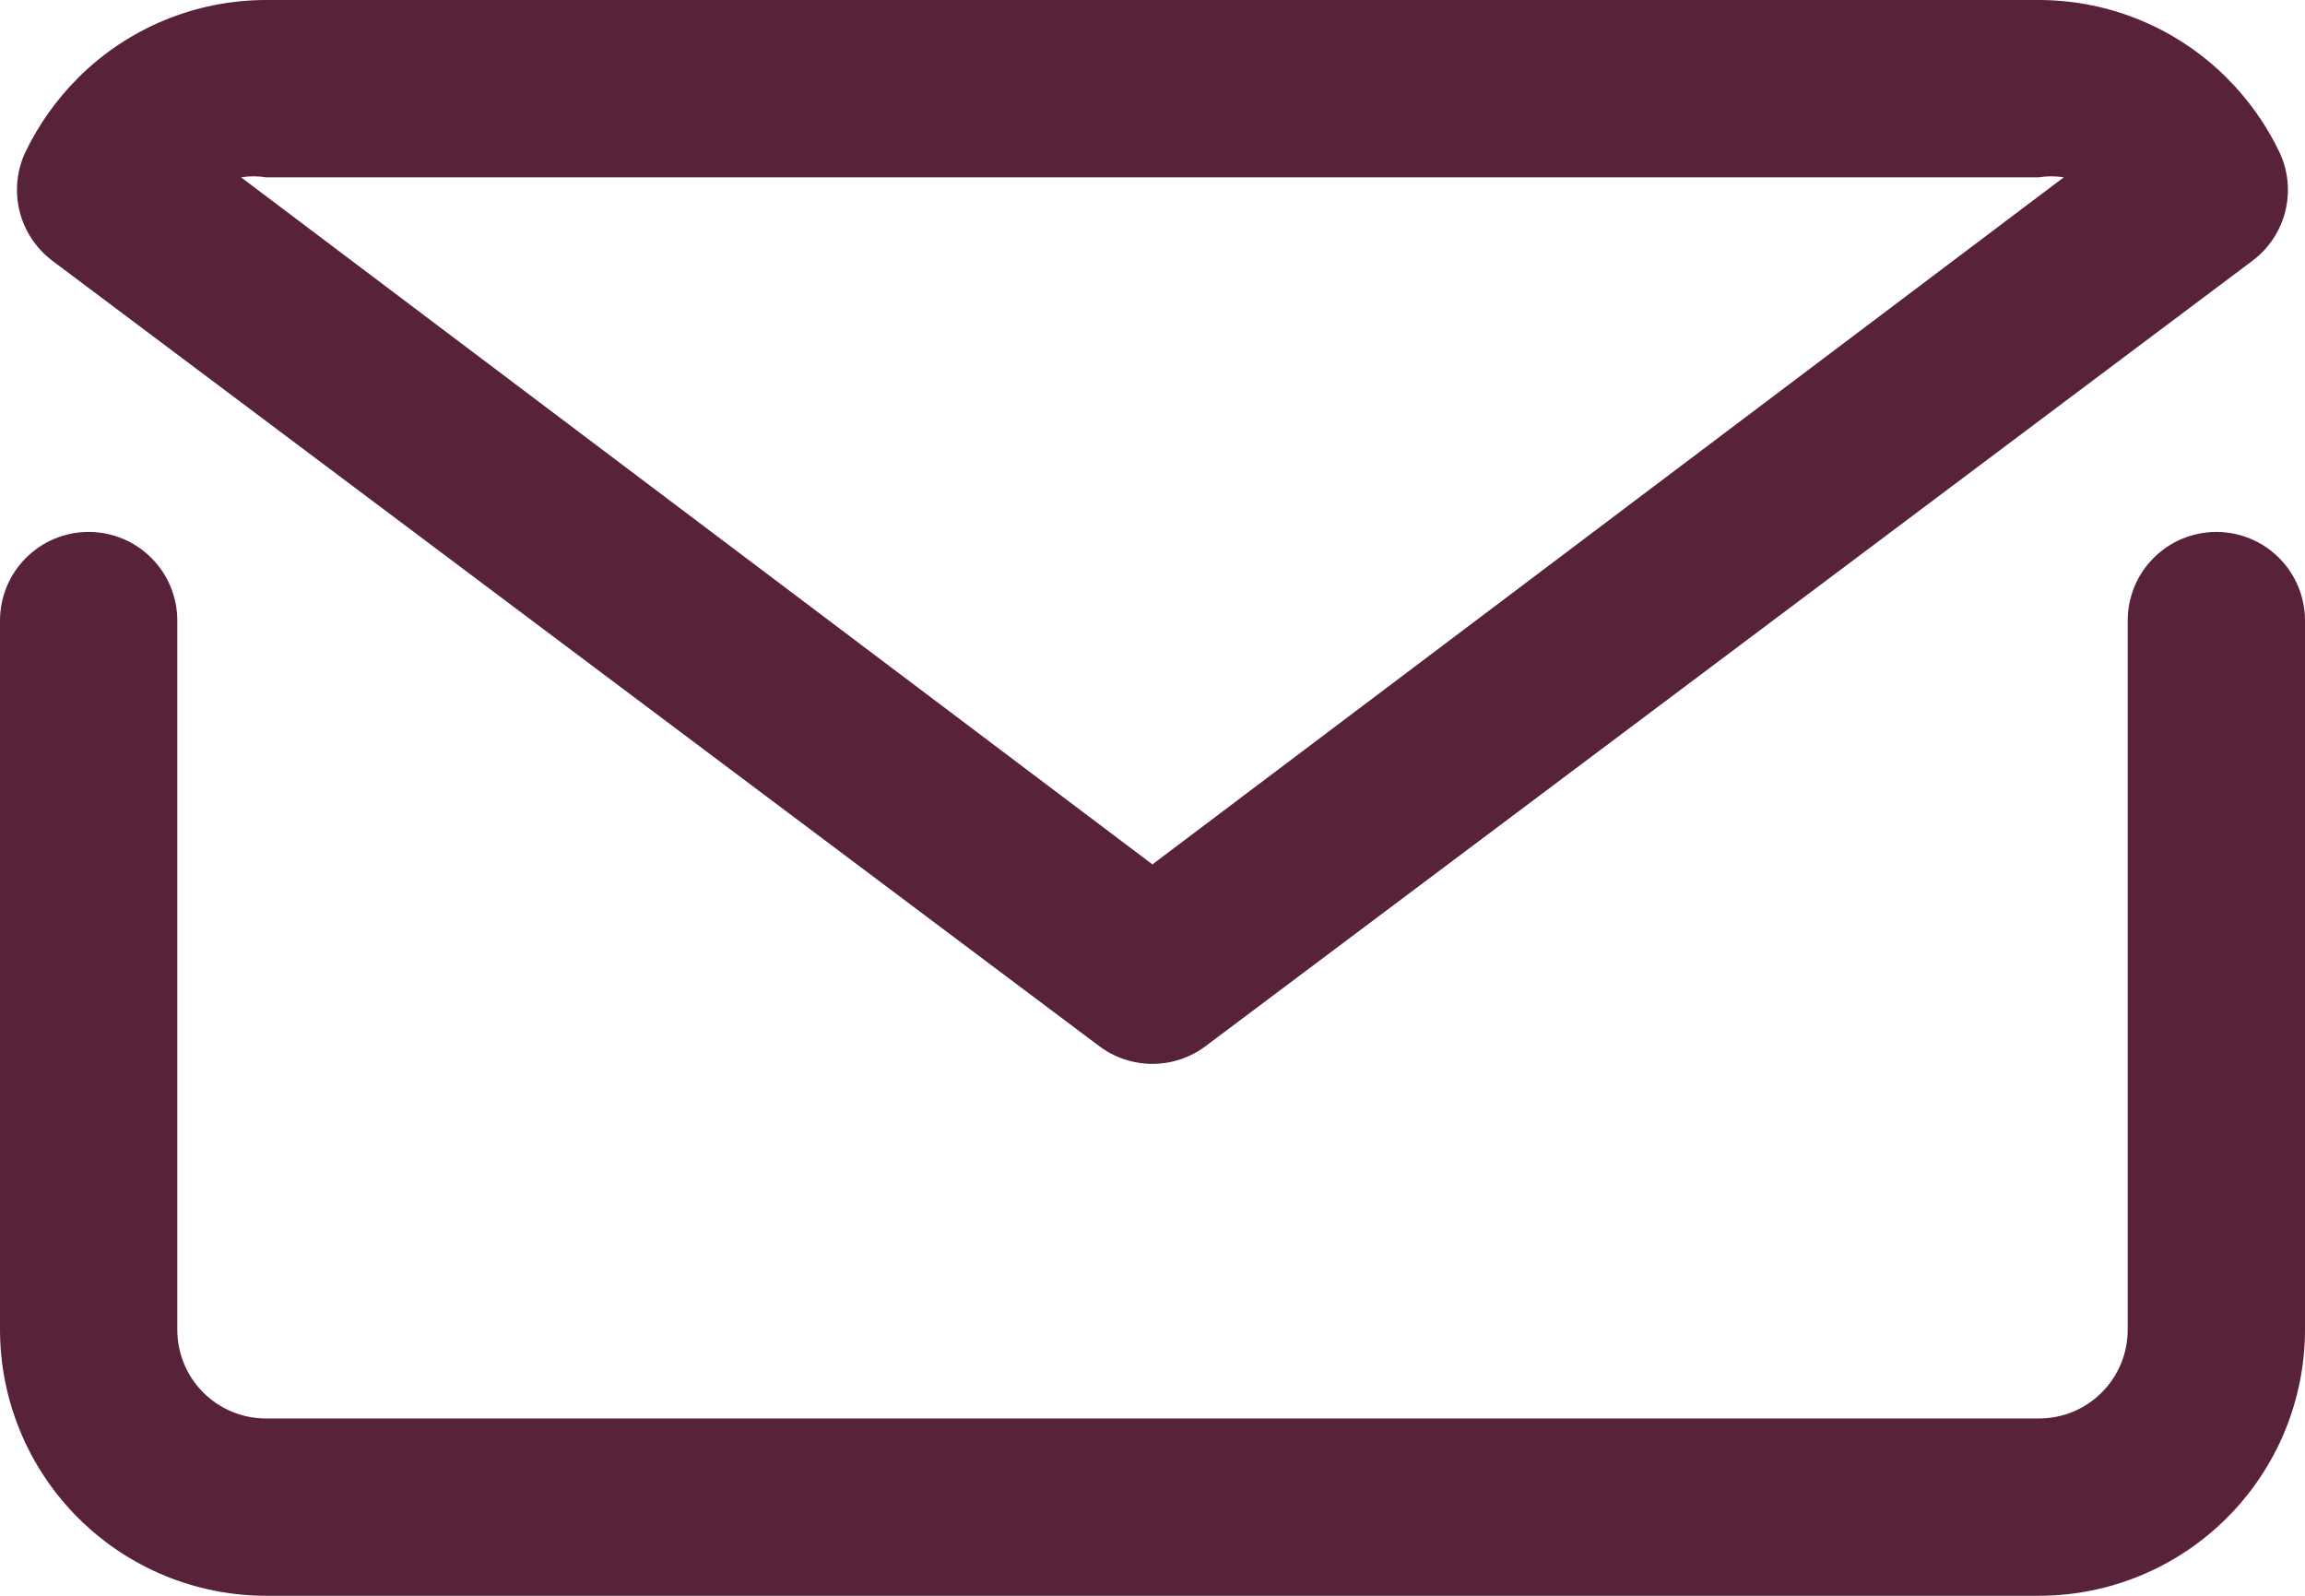
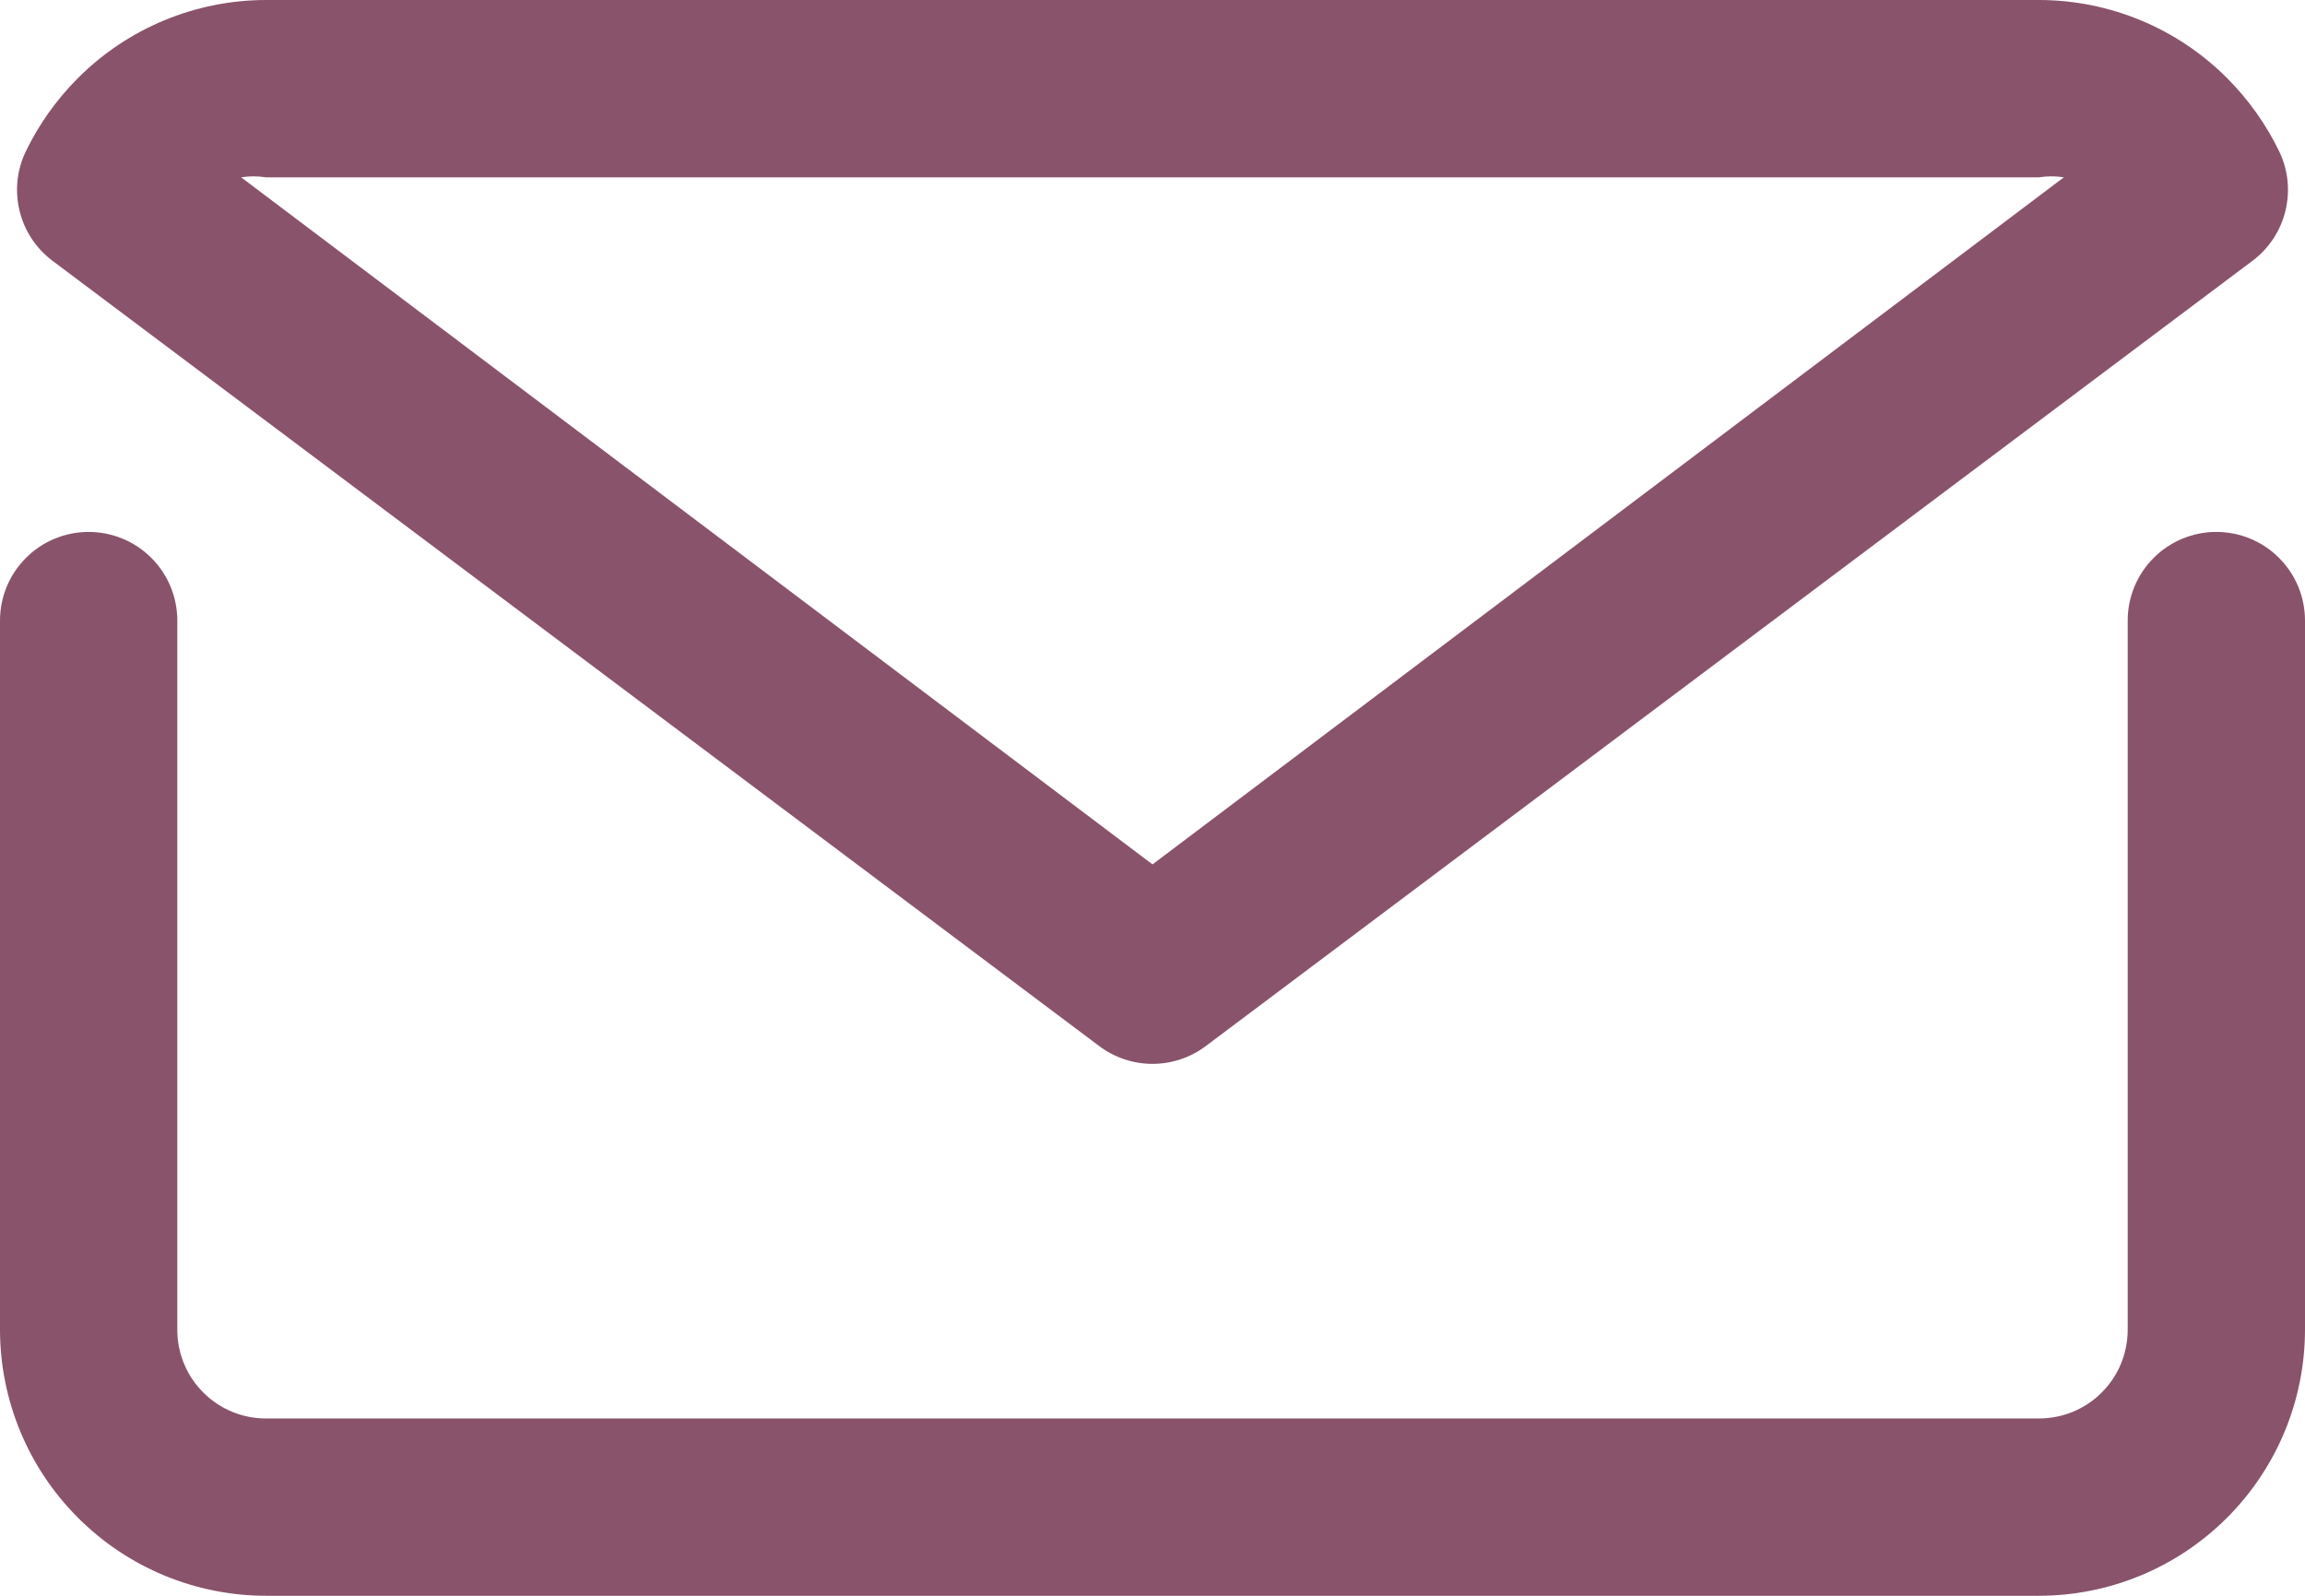
<svg xmlns="http://www.w3.org/2000/svg" width="26" height="18" viewBox="0 0 26 18" fill="none">
-   <path d="M25 6C24.735 6 24.48 6.105 24.293 6.293C24.105 6.48 24 6.735 24 7V15C24 15.265 23.895 15.52 23.707 15.707C23.52 15.895 23.265 16 23 16H3C2.735 16 2.48 15.895 2.293 15.707C2.105 15.52 2 15.265 2 15V7C2 6.735 1.895 6.48 1.707 6.293C1.52 6.105 1.265 6 1 6C0.735 6 0.48 6.105 0.293 6.293C0.105 6.48 0 6.735 0 7V15C0.001 15.795 0.317 16.558 0.88 17.12C1.442 17.683 2.205 17.999 3 18H23C23.795 17.999 24.558 17.683 25.12 17.12C25.683 16.558 25.999 15.795 26 15V7C26 6.735 25.895 6.48 25.707 6.293C25.52 6.105 25.265 6 25 6Z" fill="#58223A" />
-   <path d="M12.399 11.8C12.572 11.93 12.783 12 12.999 12C13.216 12 13.426 11.93 13.599 11.8L25.409 2.94C25.594 2.801 25.724 2.603 25.779 2.379C25.833 2.154 25.809 1.918 25.709 1.71C25.56 1.402 25.361 1.122 25.119 0.88C24.557 0.317 23.795 0.001 22.999 0H2.999C2.204 0.001 1.441 0.317 0.879 0.88C0.638 1.122 0.438 1.402 0.289 1.71C0.19 1.918 0.165 2.154 0.22 2.379C0.275 2.603 0.405 2.801 0.589 2.94L12.399 11.8ZM2.999 2H22.999C23.092 1.985 23.187 1.985 23.279 2L12.999 9.75L2.719 2C2.812 1.985 2.907 1.985 2.999 2Z" fill="#58223A" />
+   <path d="M25 6C24.735 6 24.48 6.105 24.293 6.293C24.105 6.48 24 6.735 24 7V15C24 15.265 23.895 15.52 23.707 15.707C23.52 15.895 23.265 16 23 16H3C2.735 16 2.48 15.895 2.293 15.707C2.105 15.52 2 15.265 2 15V7C2 6.735 1.895 6.48 1.707 6.293C1.52 6.105 1.265 6 1 6C0.735 6 0.48 6.105 0.293 6.293C0.105 6.48 0 6.735 0 7V15C0.001 15.795 0.317 16.558 0.88 17.12C1.442 17.683 2.205 17.999 3 18H23C23.795 17.999 24.558 17.683 25.12 17.12C25.683 16.558 25.999 15.795 26 15V7C26 6.735 25.895 6.48 25.707 6.293C25.52 6.105 25.265 6 25 6Z" fill="#89536B" />
+   <path d="M12.4 11.8C12.573 11.93 12.784 12 13 12C13.216 12 13.427 11.93 13.6 11.8L25.41 2.94C25.594 2.801 25.725 2.603 25.779 2.379C25.834 2.154 25.81 1.918 25.71 1.71C25.561 1.402 25.362 1.122 25.12 0.88C24.558 0.317 23.795 0.001 23 0H3C2.205 0.001 1.442 0.317 0.88 0.88C0.638 1.122 0.439 1.402 0.29 1.71C0.19 1.918 0.166 2.154 0.221 2.379C0.275 2.603 0.406 2.801 0.59 2.94L12.4 11.8ZM3 2H23C23.093 1.985 23.187 1.985 23.28 2L13 9.75L2.72 2C2.813 1.985 2.907 1.985 3 2Z" fill="#89536B" />
</svg>
